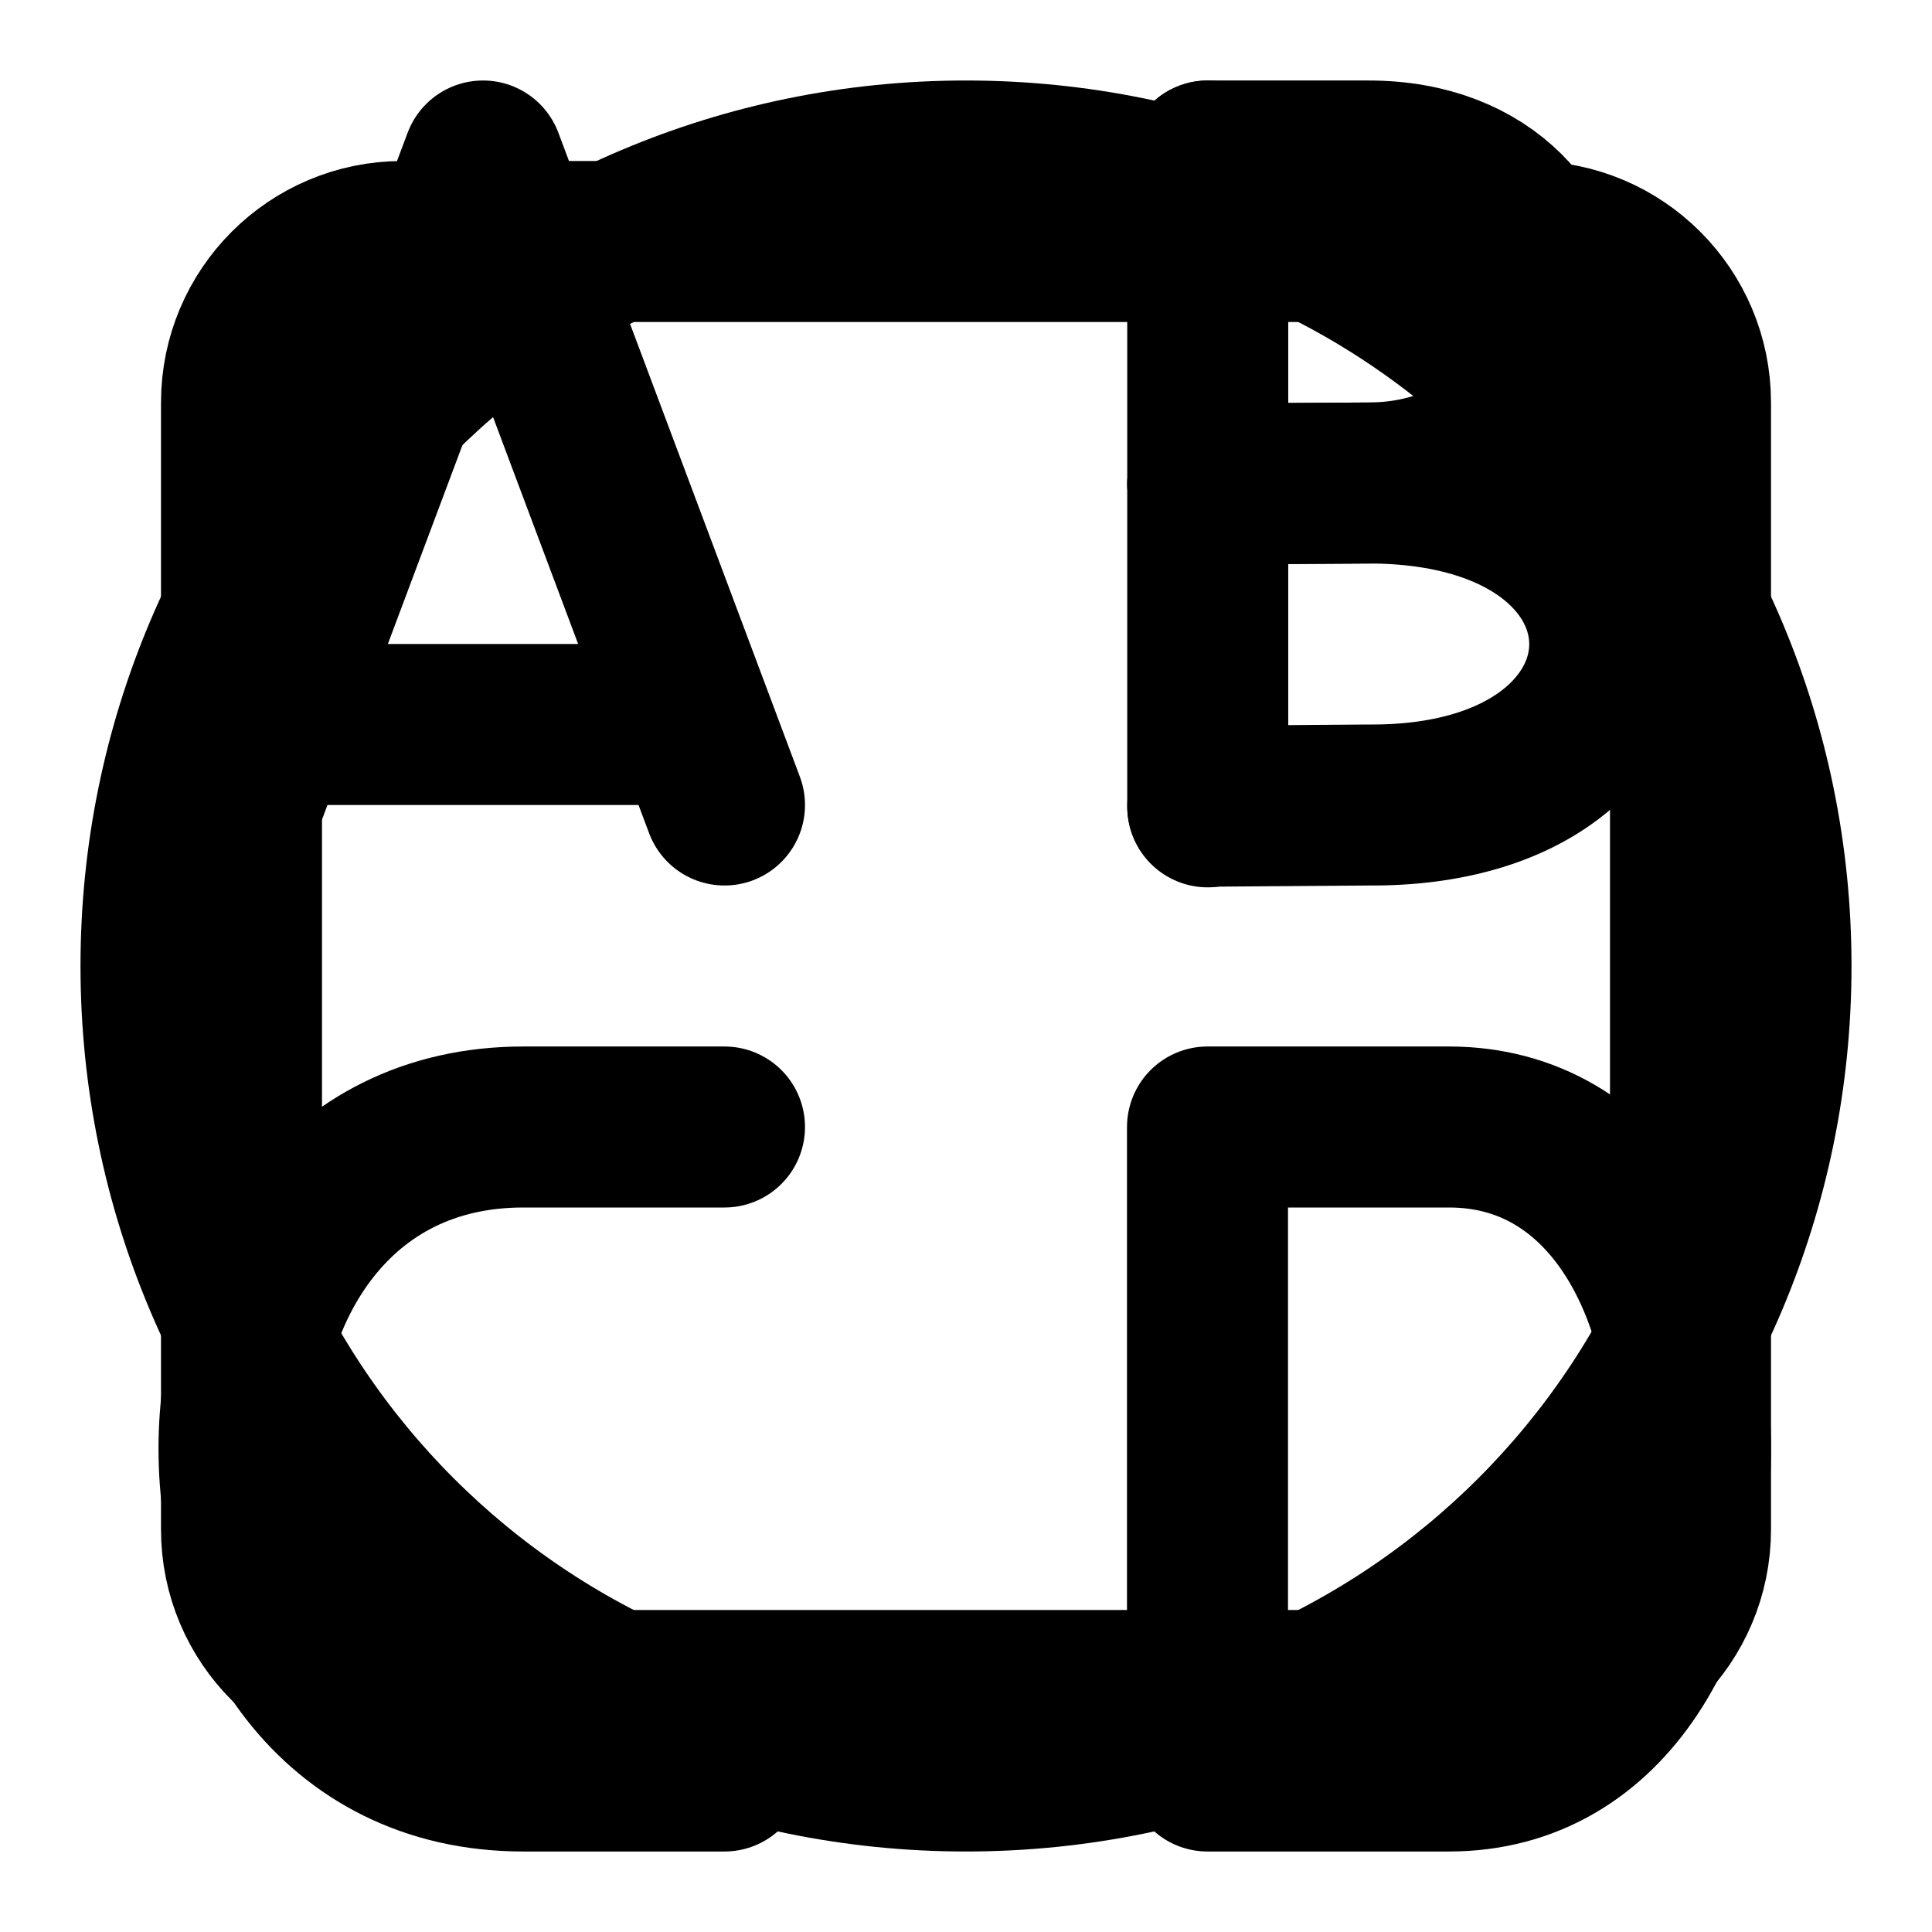
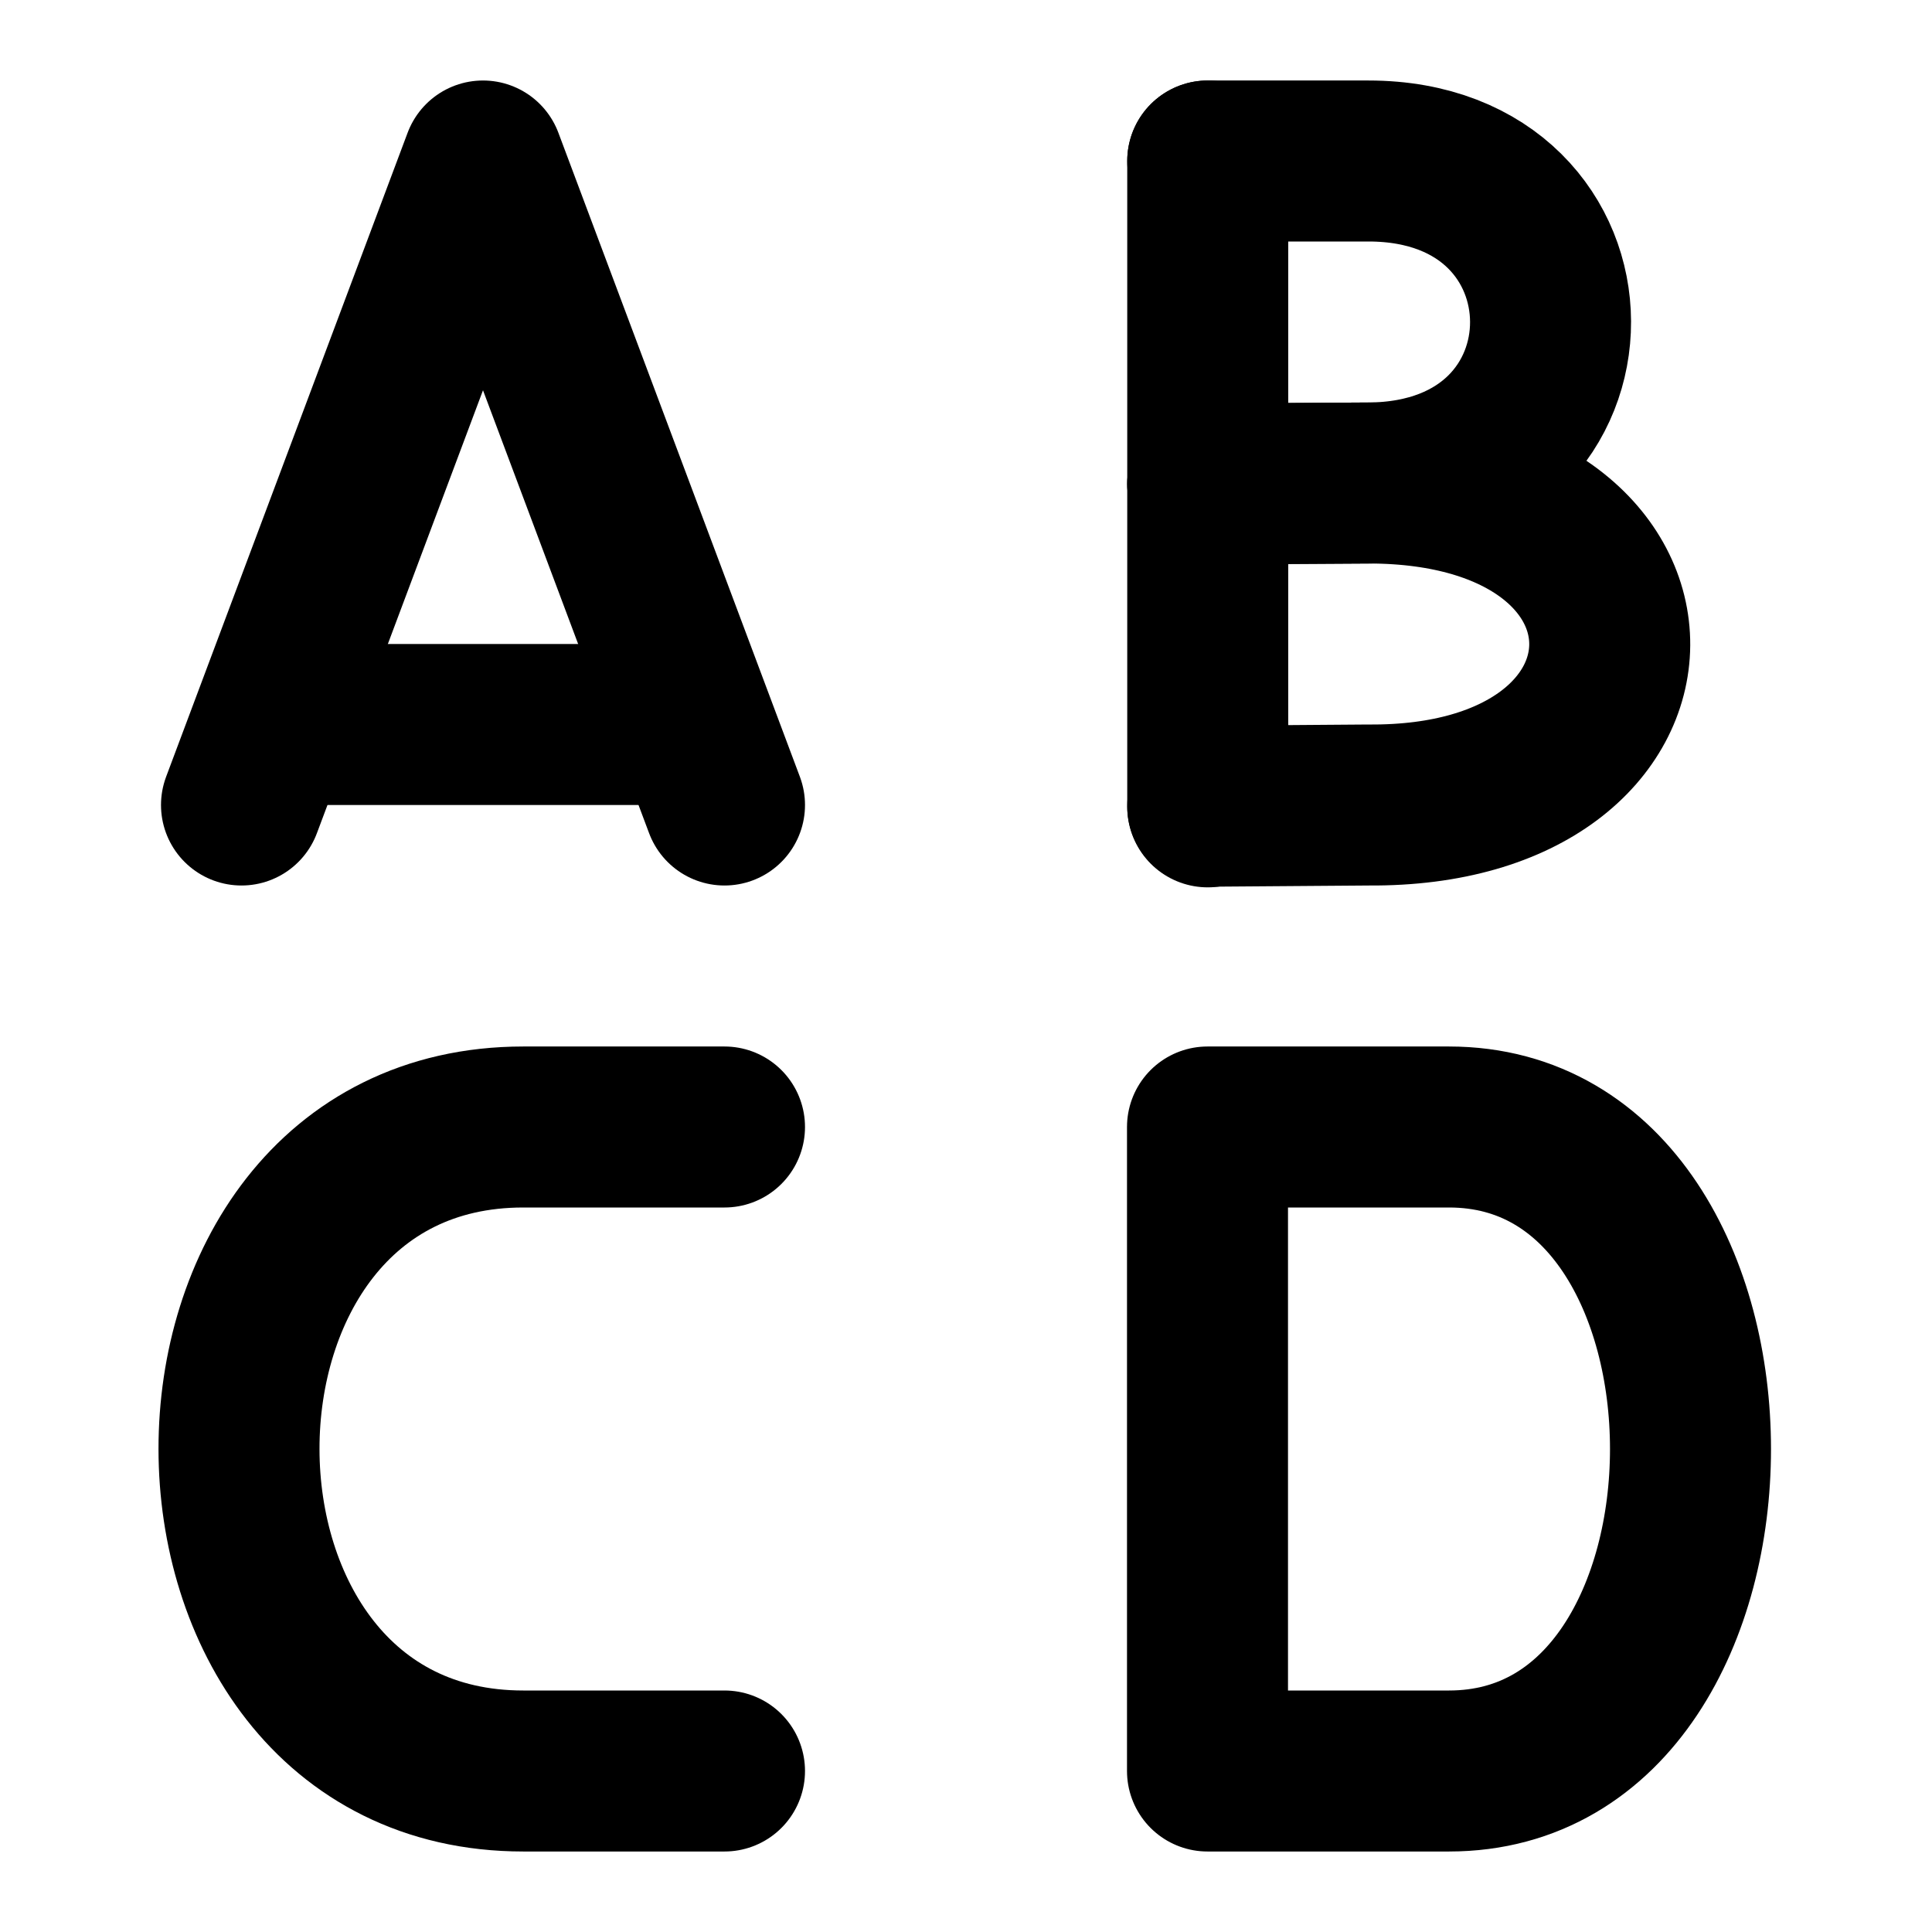
<svg xmlns="http://www.w3.org/2000/svg" width="24" height="24" viewBox="0 0 24 24" fill="none" stroke="currentColor" stroke-width="2" stroke-linecap="round" stroke-linejoin="round">
-   <g style="display:inlinefill:nonestroke:#f0f0f0stroke-opacity:1">
-     <circle cx="12" cy="12" r="10" style="fill:nonestroke:#f0f0f0stroke-width:2stroke-linecap:roundstroke-linejoin:roundstroke-opacity:1" />
-     <rect width="18" height="18" x="3" y="3" rx="2" ry="2" style="display:inlinefill:nonestroke:#f0f0f0stroke-width:2stroke-linecap:roundstroke-linejoin:roundstroke-opacity:1" />
-   </g>
-   <path d="m3 10 3-8 3 8" style="fill:nonestroke:#000stroke-width:2stroke-linecap:roundstroke-linejoin:round" />
-   <path d="M8 9H4" style="fill:nonestroke:#000stroke-width:2stroke-linecap:roundstroke-linejoin:round" />
-   <path d="M15.003 10.023V2" style="fill:nonestroke:#000stroke-width:2stroke-linecap:roundstroke-linejoin:round" />
-   <path d="M15.003 6.012 17 6c3.031-.015 3-4 0-4h-1.997" style="fill:nonestroke:#000stroke-width:2stroke-linecap:roundstroke-linejoin:roundstroke-opacity:1" />
-   <path d="M15.003 10.015 17 10c3.969.031 4.022-4 0-4l-1.997.012" style="fill:nonestroke:#000stroke-width:2stroke-linecap:roundstroke-linejoin:roundstroke-opacity:1" />
-   <path d="M9 22H6.5c-4.703 0-4.713-8 0-8H9" style="fill:nonestroke:#000stroke-width:2stroke-linecap:roundstroke-linejoin:roundstroke-opacity:1" />
-   <path d="M18 22c4 0 4-8 0-8h-3v8z" style="fill:nonestroke:#000stroke-width:2stroke-linecap:roundstroke-linejoin:roundstroke-opacity:1" />
+   <path d="m3 10 3-8 3 8" />
+   <path d="M8 9H4" />
+   <path d="M15.003 10.023V2" />
+   <path d="M15.003 6.012 17 6c3.031-.015 3-4 0-4h-1.997" />
+   <path d="M15.003 10.015 17 10c3.969.031 4.022-4 0-4l-1.997.012" />
+   <path d="M9 22H6.5c-4.703 0-4.713-8 0-8H9" />
+   <path d="M18 22c4 0 4-8 0-8h-3v8z" />
</svg>
